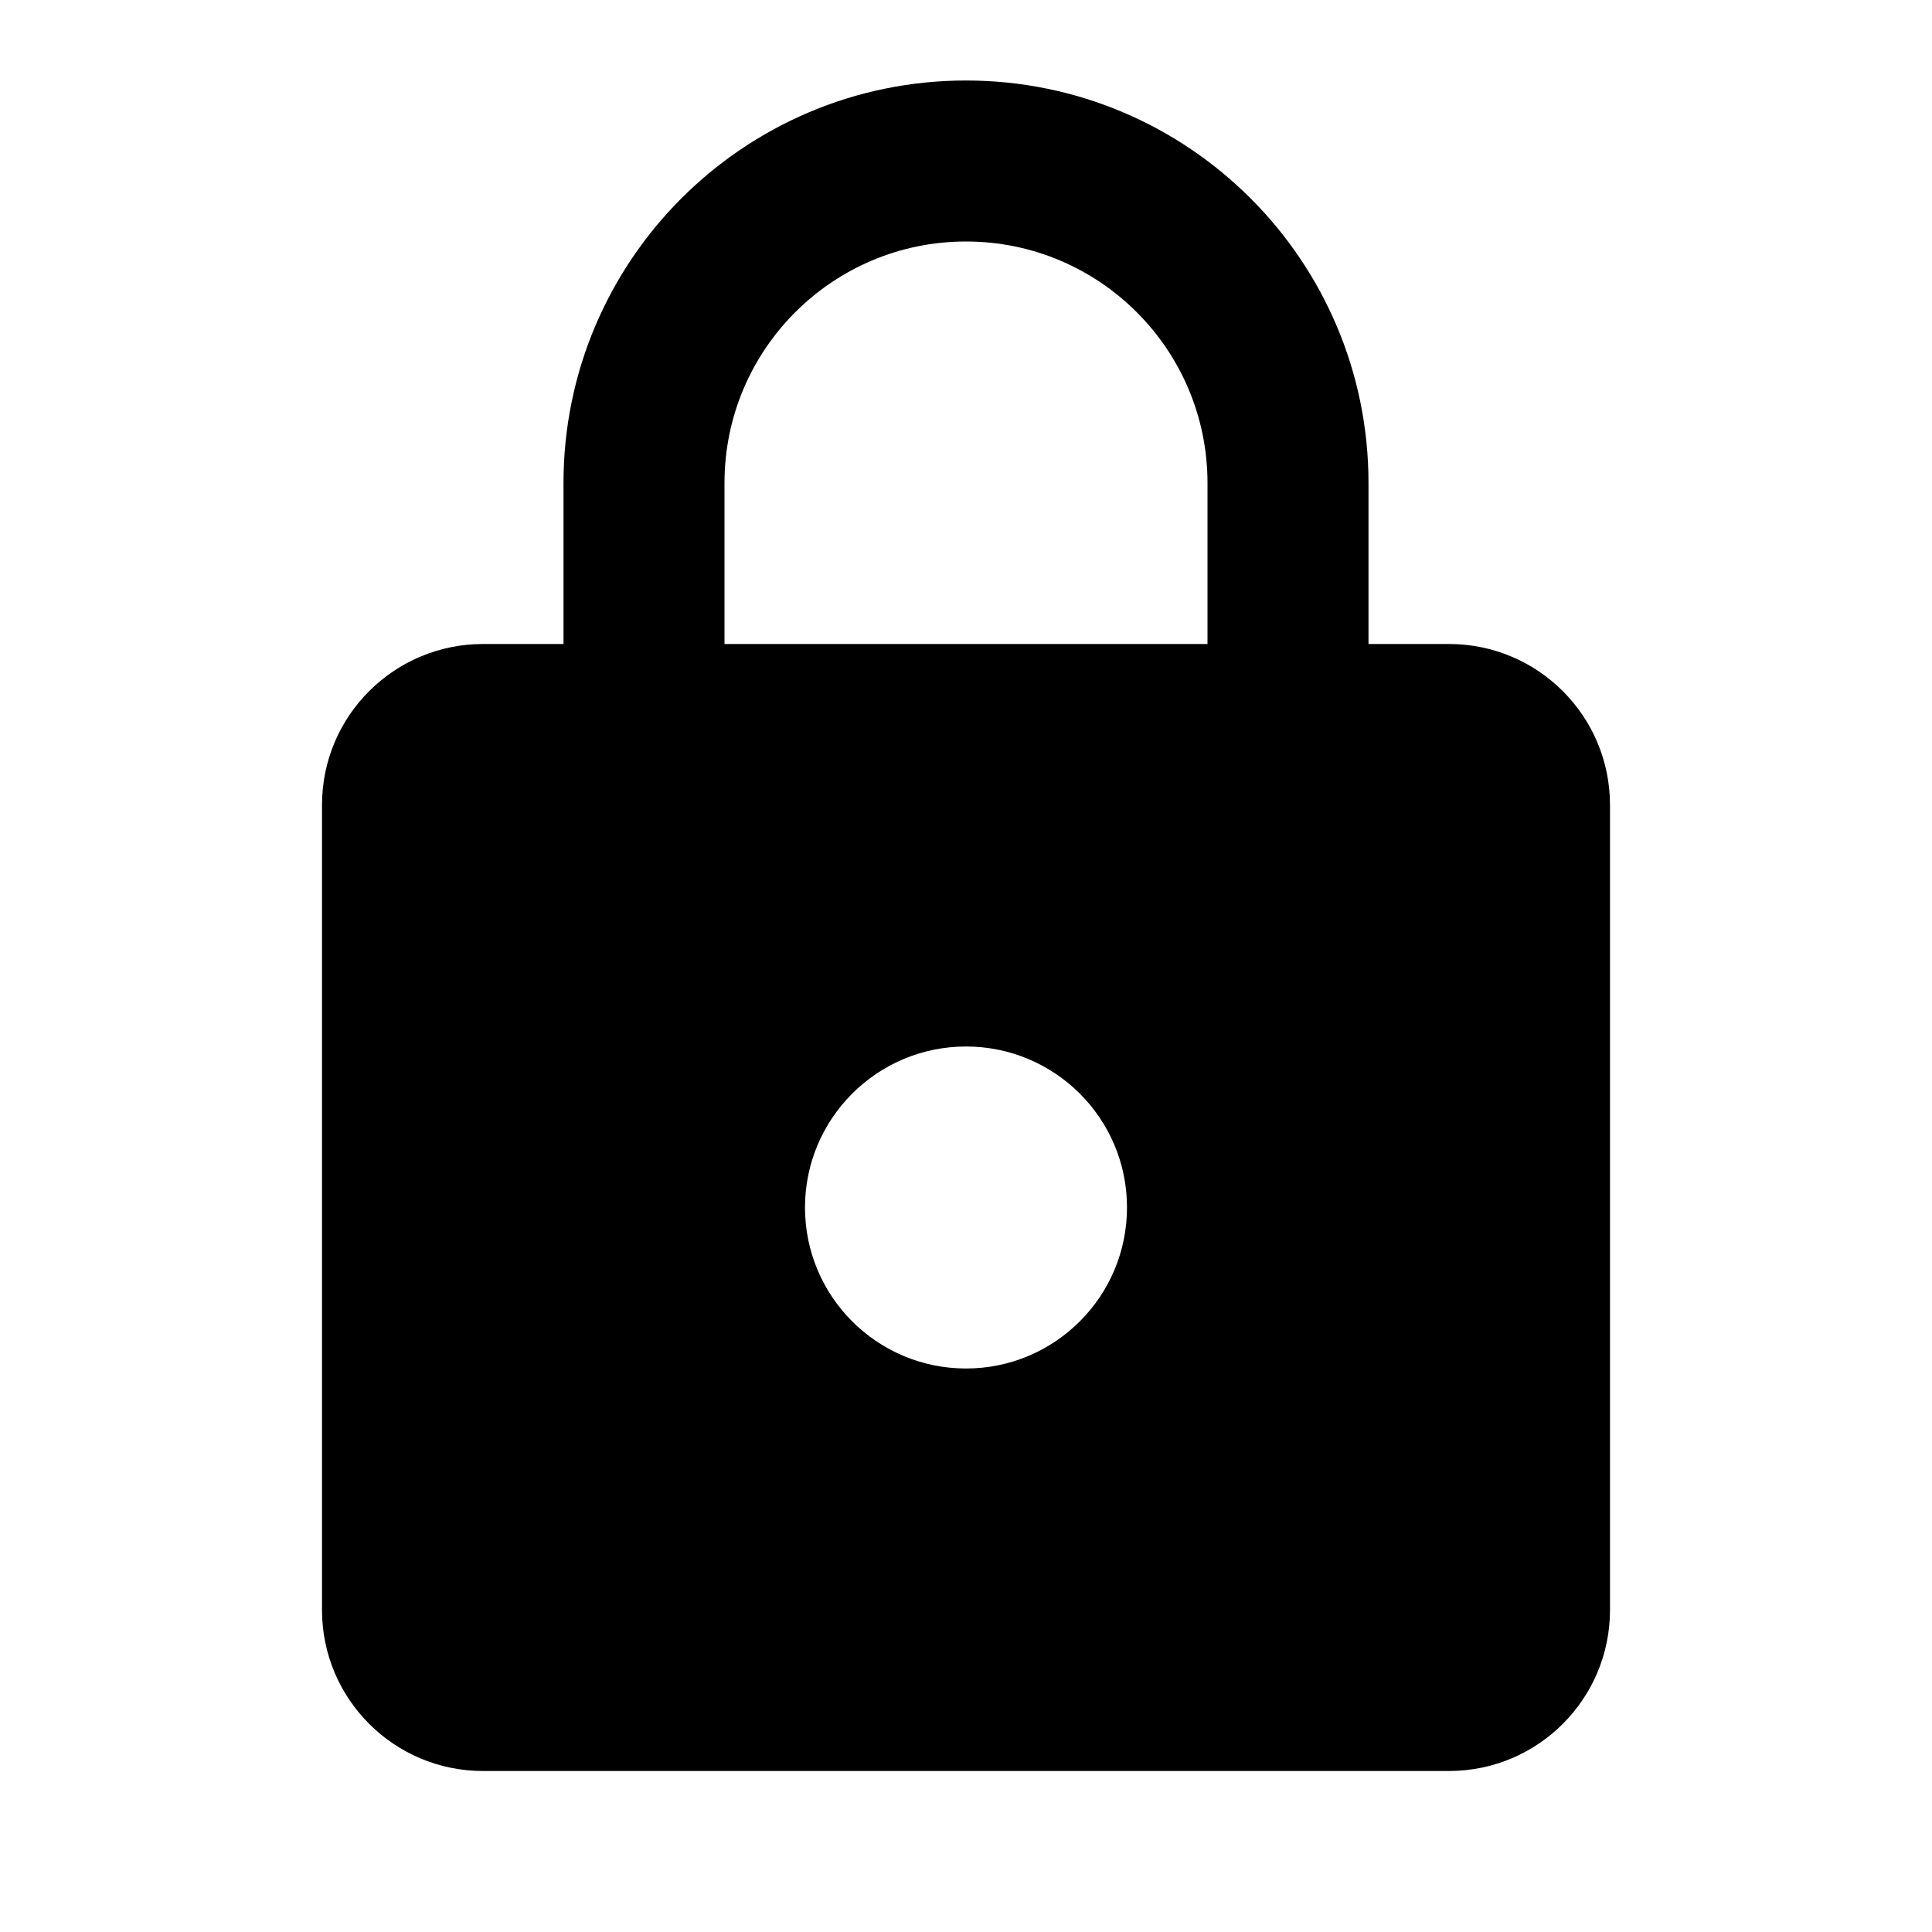
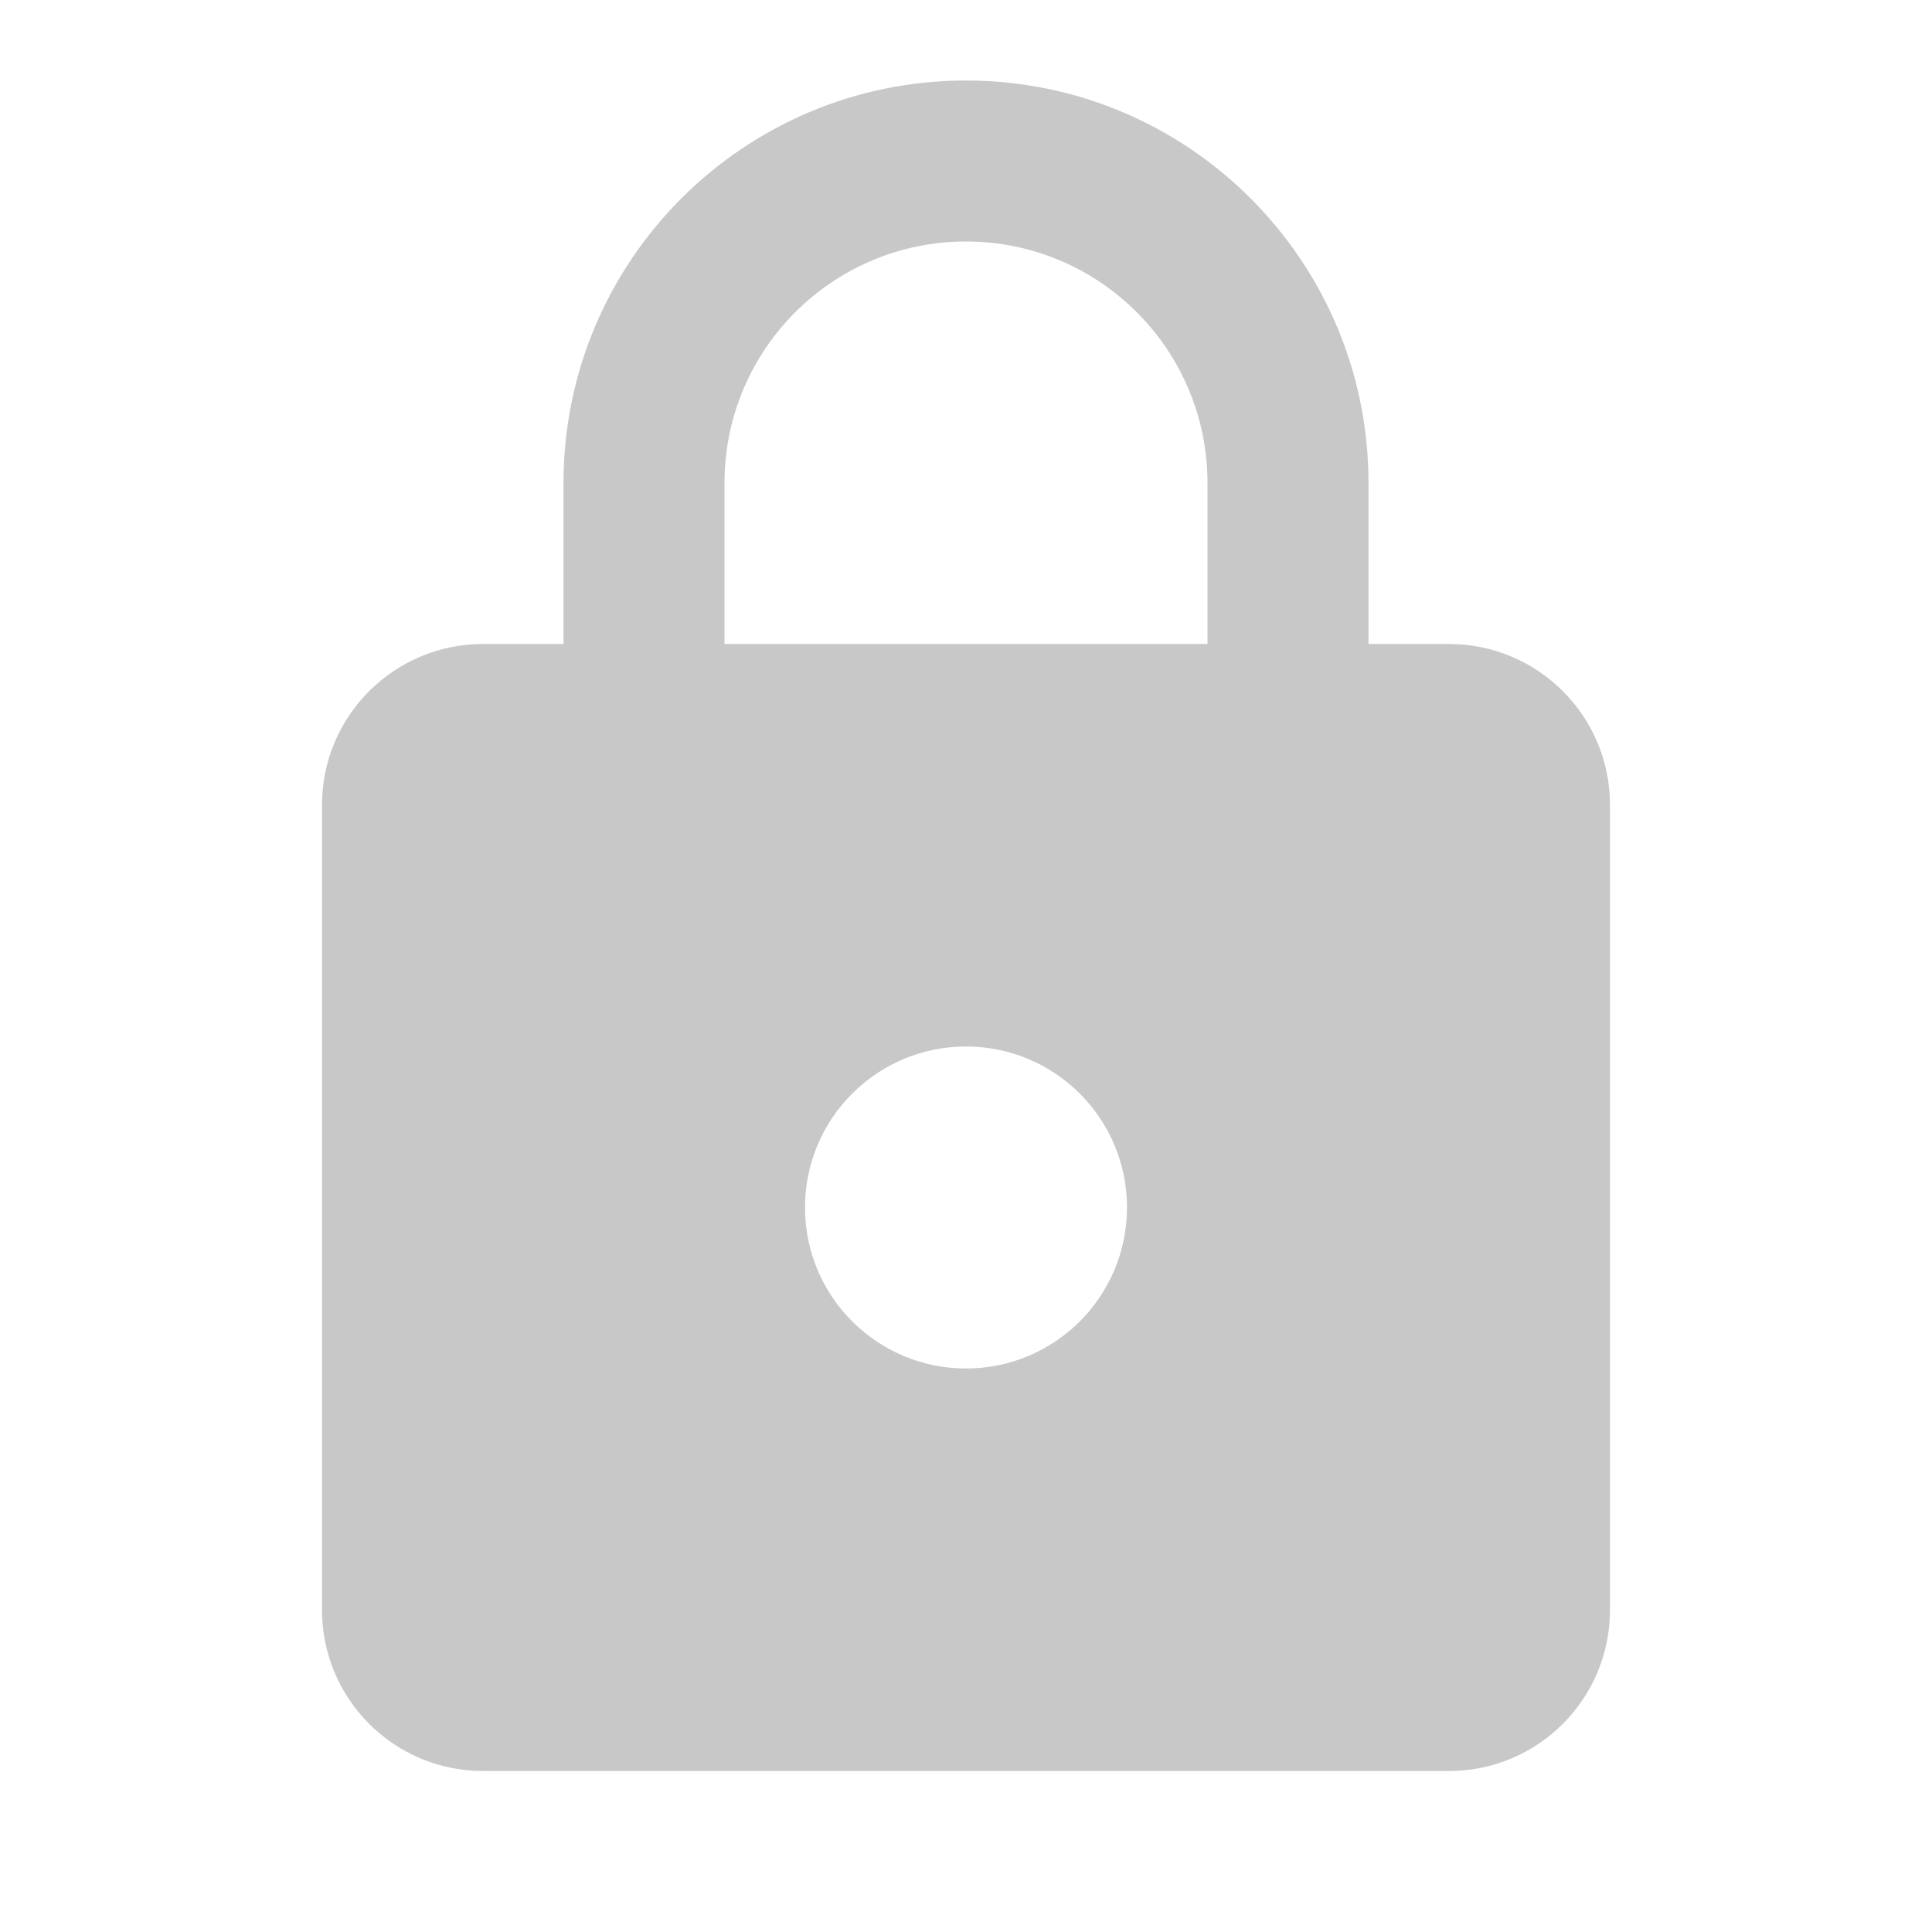
<svg xmlns="http://www.w3.org/2000/svg" viewBox="0 0 24 24">
-   <path d="M12,17A2,2 0 0,0 14,15C14,13.89 13.1,13 12,13A2,2 0 0,0 10,15A2,2 0 0,0 12,17M18,8A2,2 0 0,1 20,10V20A2,2 0 0,1 18,22H6A2,2 0 0,1 4,20V10C4,8.89 4.9,8 6,8H7V6A5,5 0 0,1 12,1A5,5 0 0,1 17,6V8H18M12,3A3,3 0 0,0 9,6V8H15V6A3,3 0 0,0 12,3Z" />
+   <path fill="#c8c8c8" d="M12,17A2,2 0 0,0 14,15C14,13.89 13.1,13 12,13A2,2 0 0,0 10,15A2,2 0 0,0 12,17M18,8A2,2 0 0,1 20,10V20A2,2 0 0,1 18,22H6A2,2 0 0,1 4,20V10C4,8.89 4.9,8 6,8H7V6A5,5 0 0,1 12,1A5,5 0 0,1 17,6V8H18M12,3A3,3 0 0,0 9,6V8H15V6A3,3 0 0,0 12,3Z" />
</svg>
